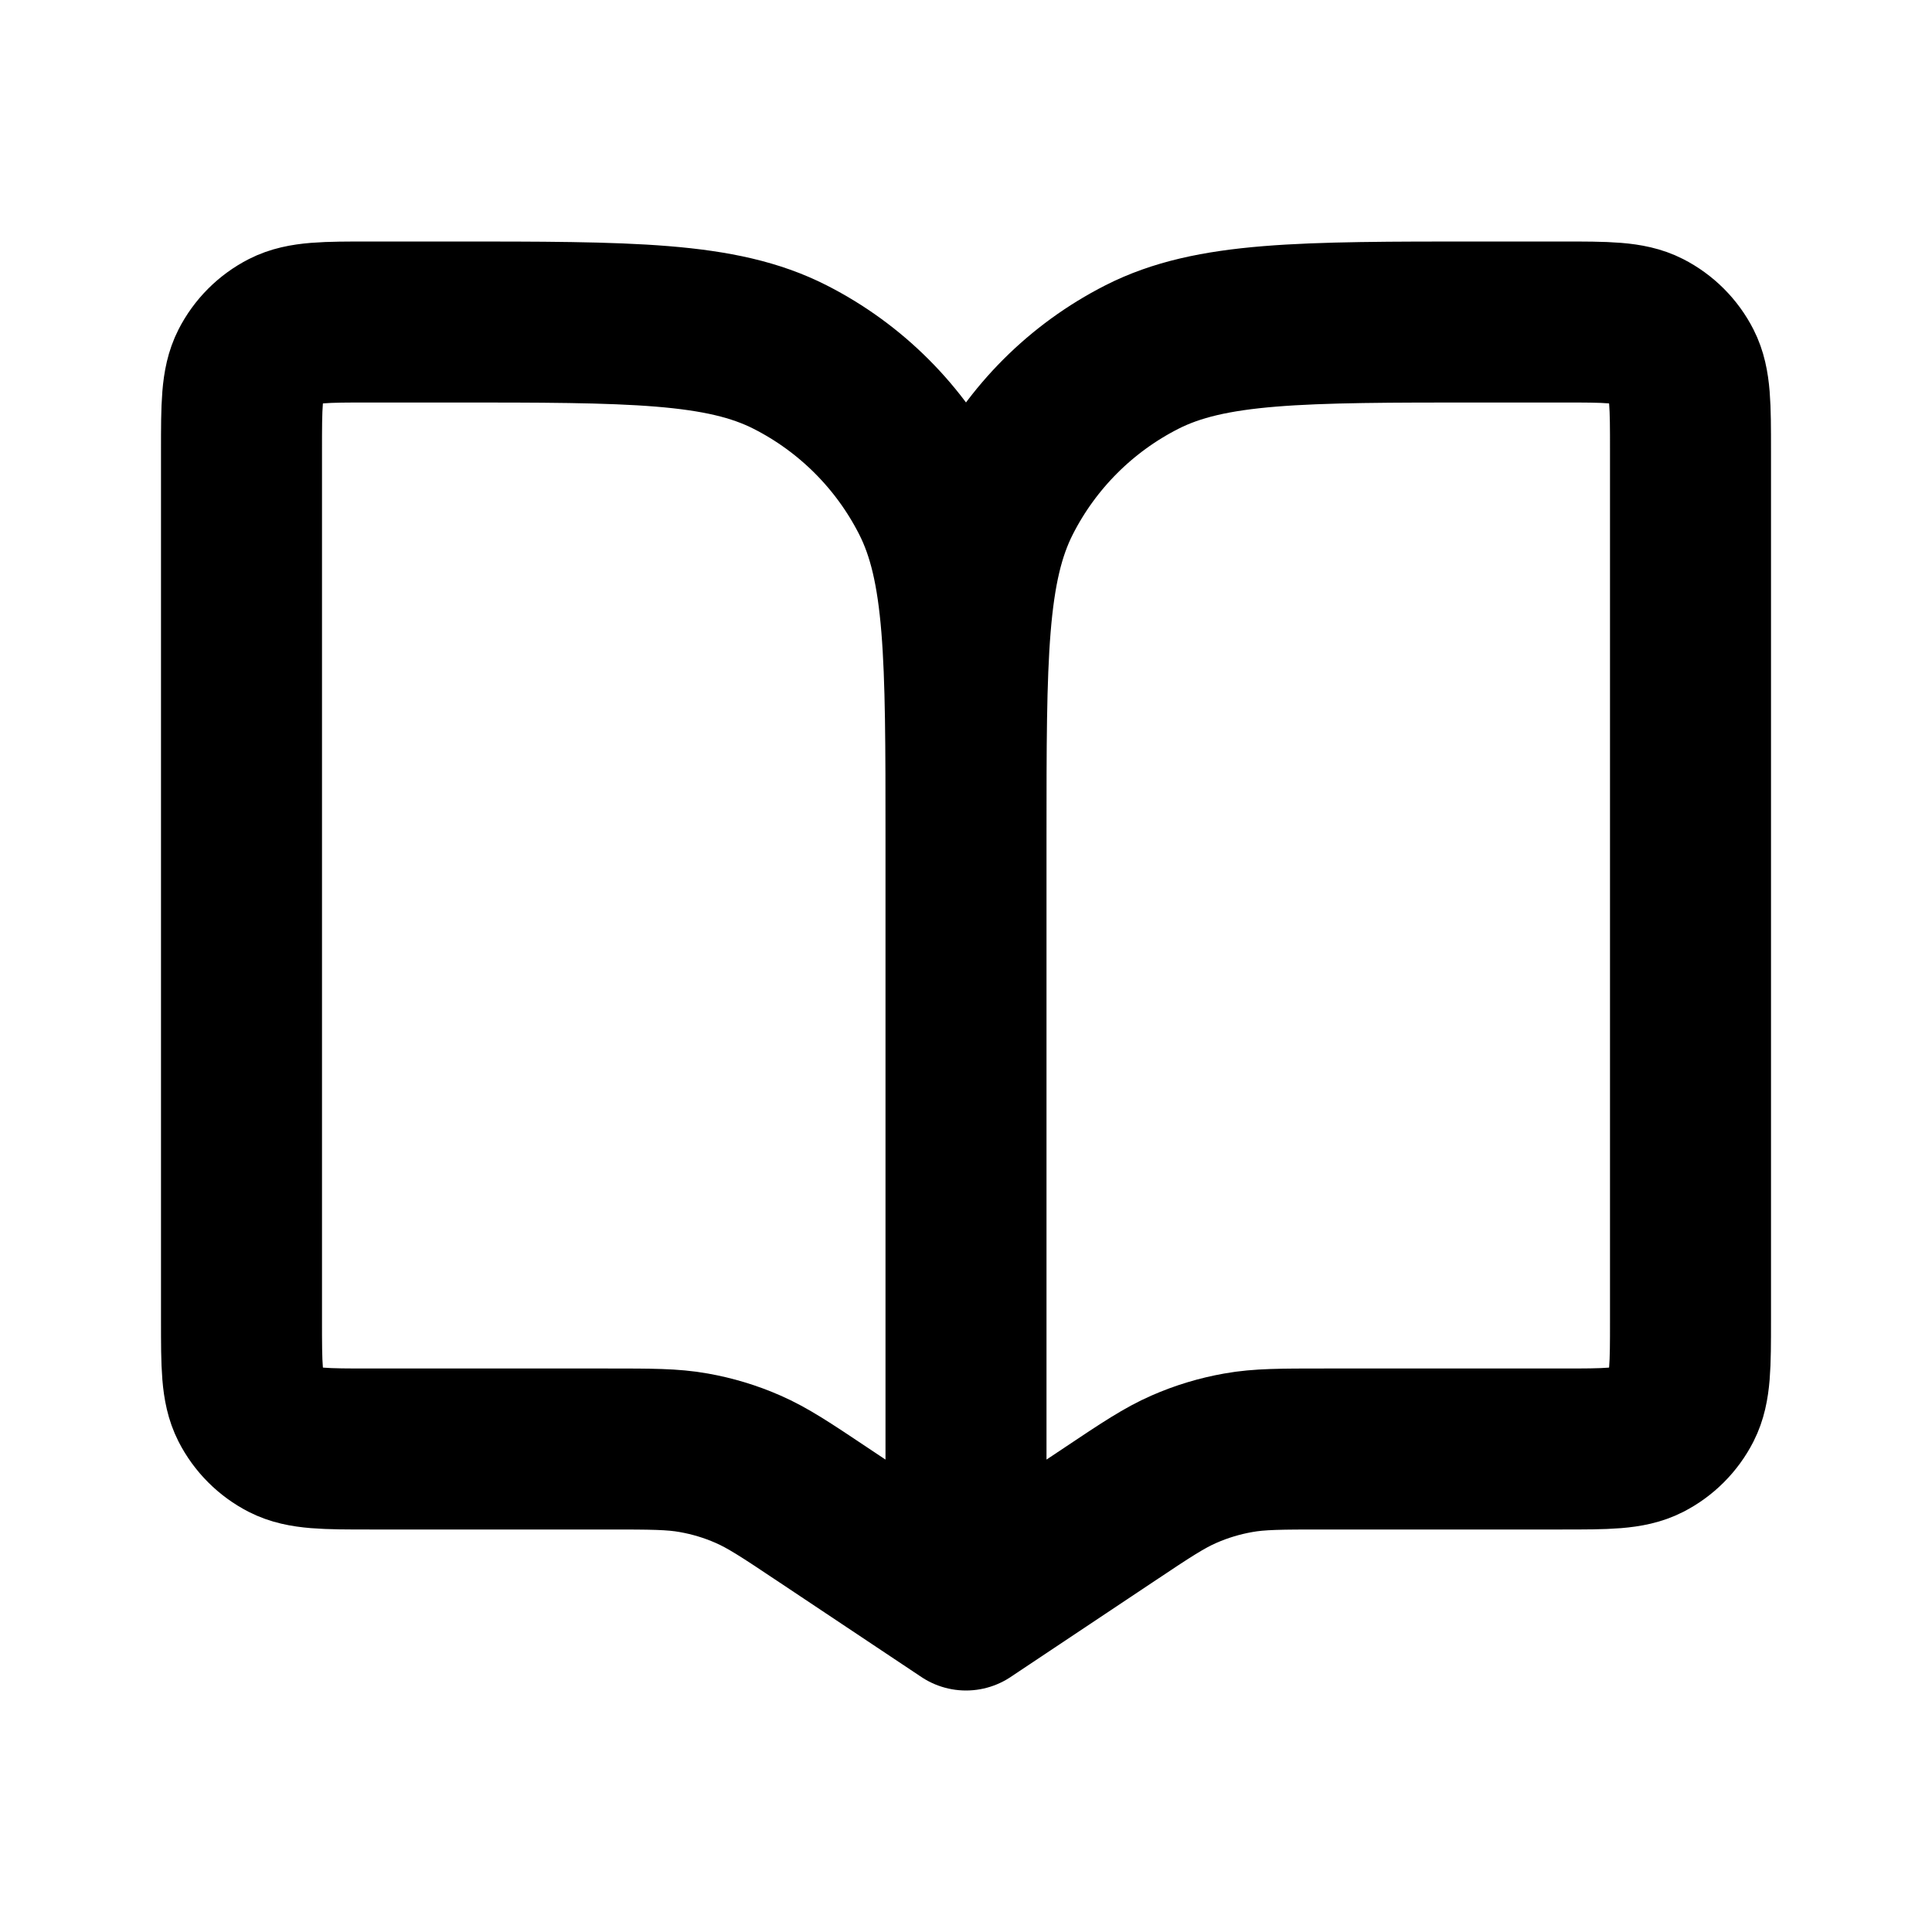
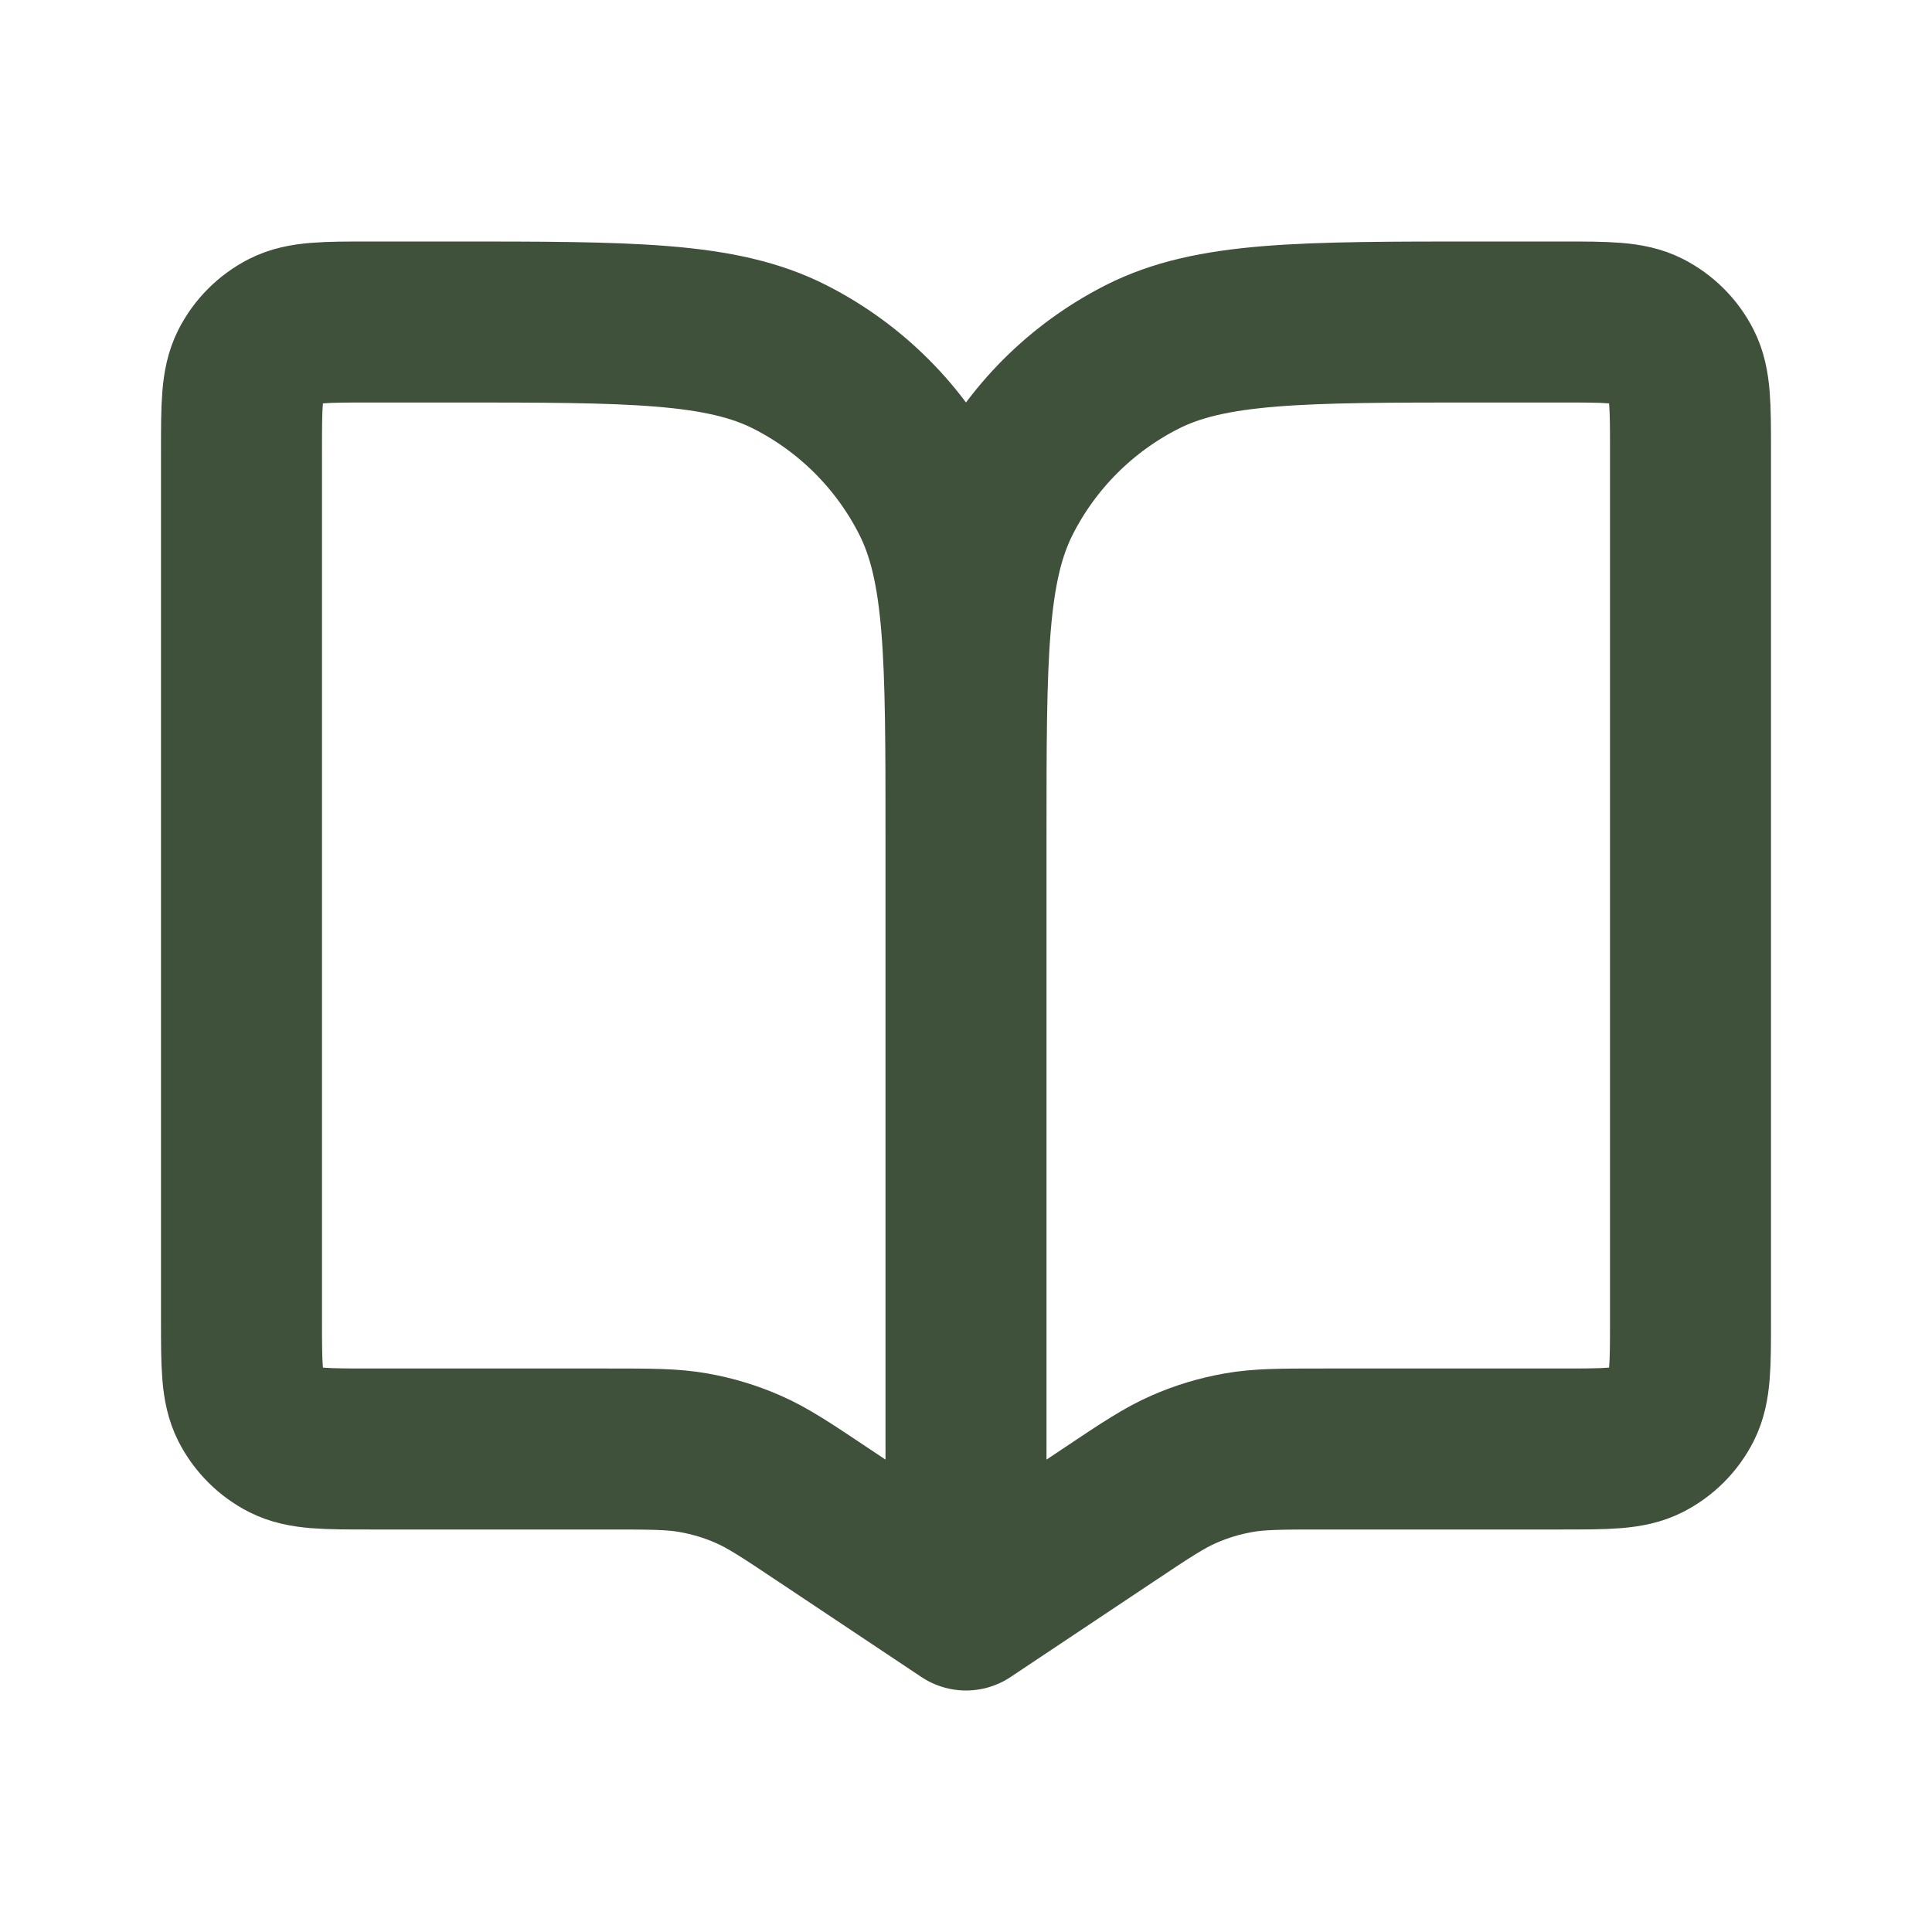
<svg xmlns="http://www.w3.org/2000/svg" width="800px" height="800px" viewBox="0 0 24 24" fill="none">
-   <path d="M12 10.4V20M12 10.4C12 8.16 12 7.04 11.564 6.184C11.181 5.431 10.569 4.819 9.816 4.436C8.96 4 7.84 4 5.6 4H4.6C4.04 4 3.76 4 3.546 4.109C3.358 4.205 3.205 4.358 3.109 4.546C3 4.76 3 5.04 3 5.6V16.4C3 16.96 3 17.24 3.109 17.454C3.205 17.642 3.358 17.795 3.546 17.891C3.76 18 4.04 18 4.6 18H7.547C8.087 18 8.357 18 8.618 18.047C8.85 18.088 9.076 18.156 9.292 18.251C9.535 18.357 9.76 18.506 10.209 18.806L12 20M12 10.4C12 8.16 12 7.04 12.436 6.184C12.819 5.431 13.431 4.819 14.184 4.436C15.04 4 16.16 4 18.4 4H19.4C19.96 4 20.24 4 20.454 4.109C20.642 4.205 20.795 4.358 20.891 4.546C21 4.76 21 5.04 21 5.6V16.4C21 16.96 21 17.24 20.891 17.454C20.795 17.642 20.642 17.795 20.454 17.891C20.24 18 19.96 18 19.4 18H16.453C15.913 18 15.643 18 15.382 18.047C15.15 18.088 14.924 18.156 14.708 18.251C14.465 18.357 14.24 18.506 13.791 18.806L12 20" stroke="#000000" stroke-width="2" stroke-linecap="round" stroke-linejoin="round" />
+   <g id="SVGRepo_bgCarrier" stroke-width="0" />
+   <g id="SVGRepo_tracerCarrier" stroke-linecap="round" stroke-linejoin="round" />
+   <g id="SVGRepo_iconCarrier">
+     <path d="M12 10.4V20M12 10.4C12 8.16 12 7.04 11.564 6.184C11.181 5.431 10.569 4.819 9.816 4.436C8.96 4 7.84 4 5.6 4H4.6C4.04 4 3.76 4 3.546 4.109C3.358 4.205 3.205 4.358 3.109 4.546C3 4.76 3 5.04 3 5.6V16.4C3 16.96 3 17.24 3.109 17.454C3.205 17.642 3.358 17.795 3.546 17.891C3.76 18 4.04 18 4.6 18H7.547C8.087 18 8.357 18 8.618 18.047C8.85 18.088 9.076 18.156 9.292 18.251C9.535 18.357 9.76 18.506 10.209 18.806L12 20M12 10.4C12 8.16 12 7.04 12.436 6.184C12.819 5.431 13.431 4.819 14.184 4.436C15.04 4 16.16 4 18.4 4H19.4C19.96 4 20.24 4 20.454 4.109C20.642 4.205 20.795 4.358 20.891 4.546C21 4.76 21 5.04 21 5.6V16.4C21 16.96 21 17.24 20.891 17.454C20.795 17.642 20.642 17.795 20.454 17.891C20.24 18 19.96 18 19.4 18H16.453C15.913 18 15.643 18 15.382 18.047C15.15 18.088 14.924 18.156 14.708 18.251C14.465 18.357 14.24 18.506 13.791 18.806L12 20" stroke="#40513B" stroke-width="2" stroke-linecap="round" stroke-linejoin="round" />
+   </g>
</svg>
